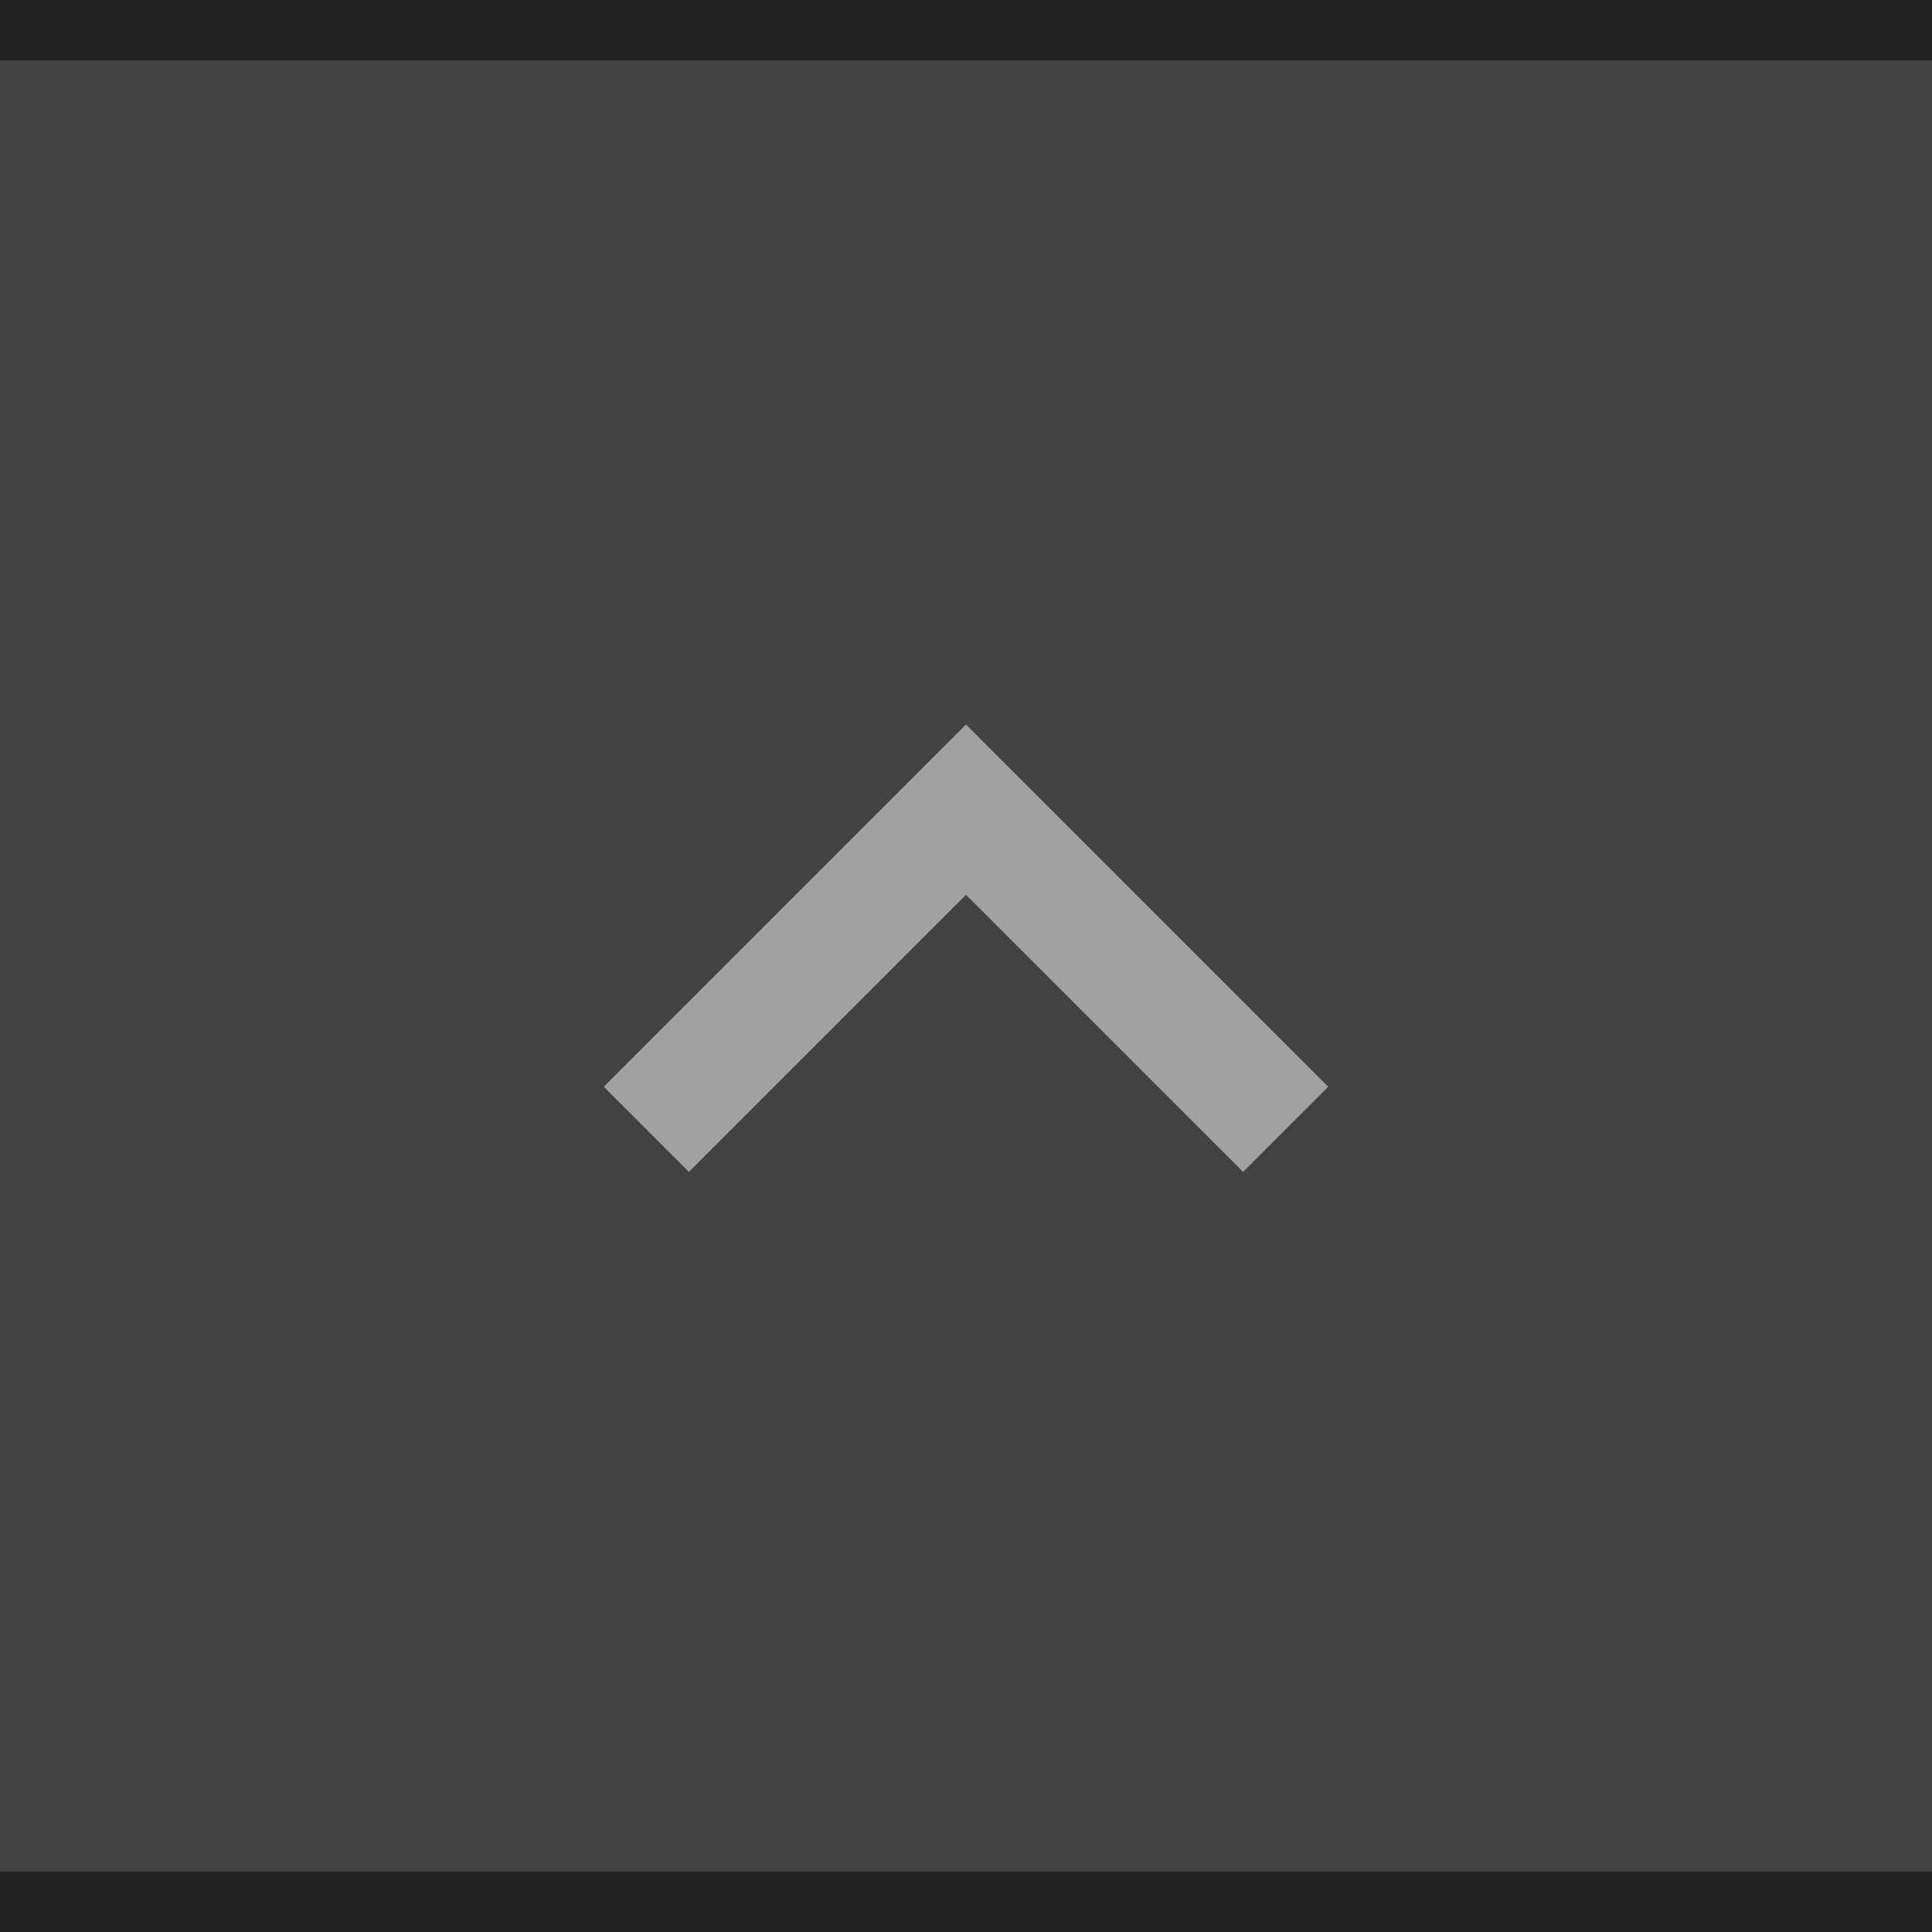
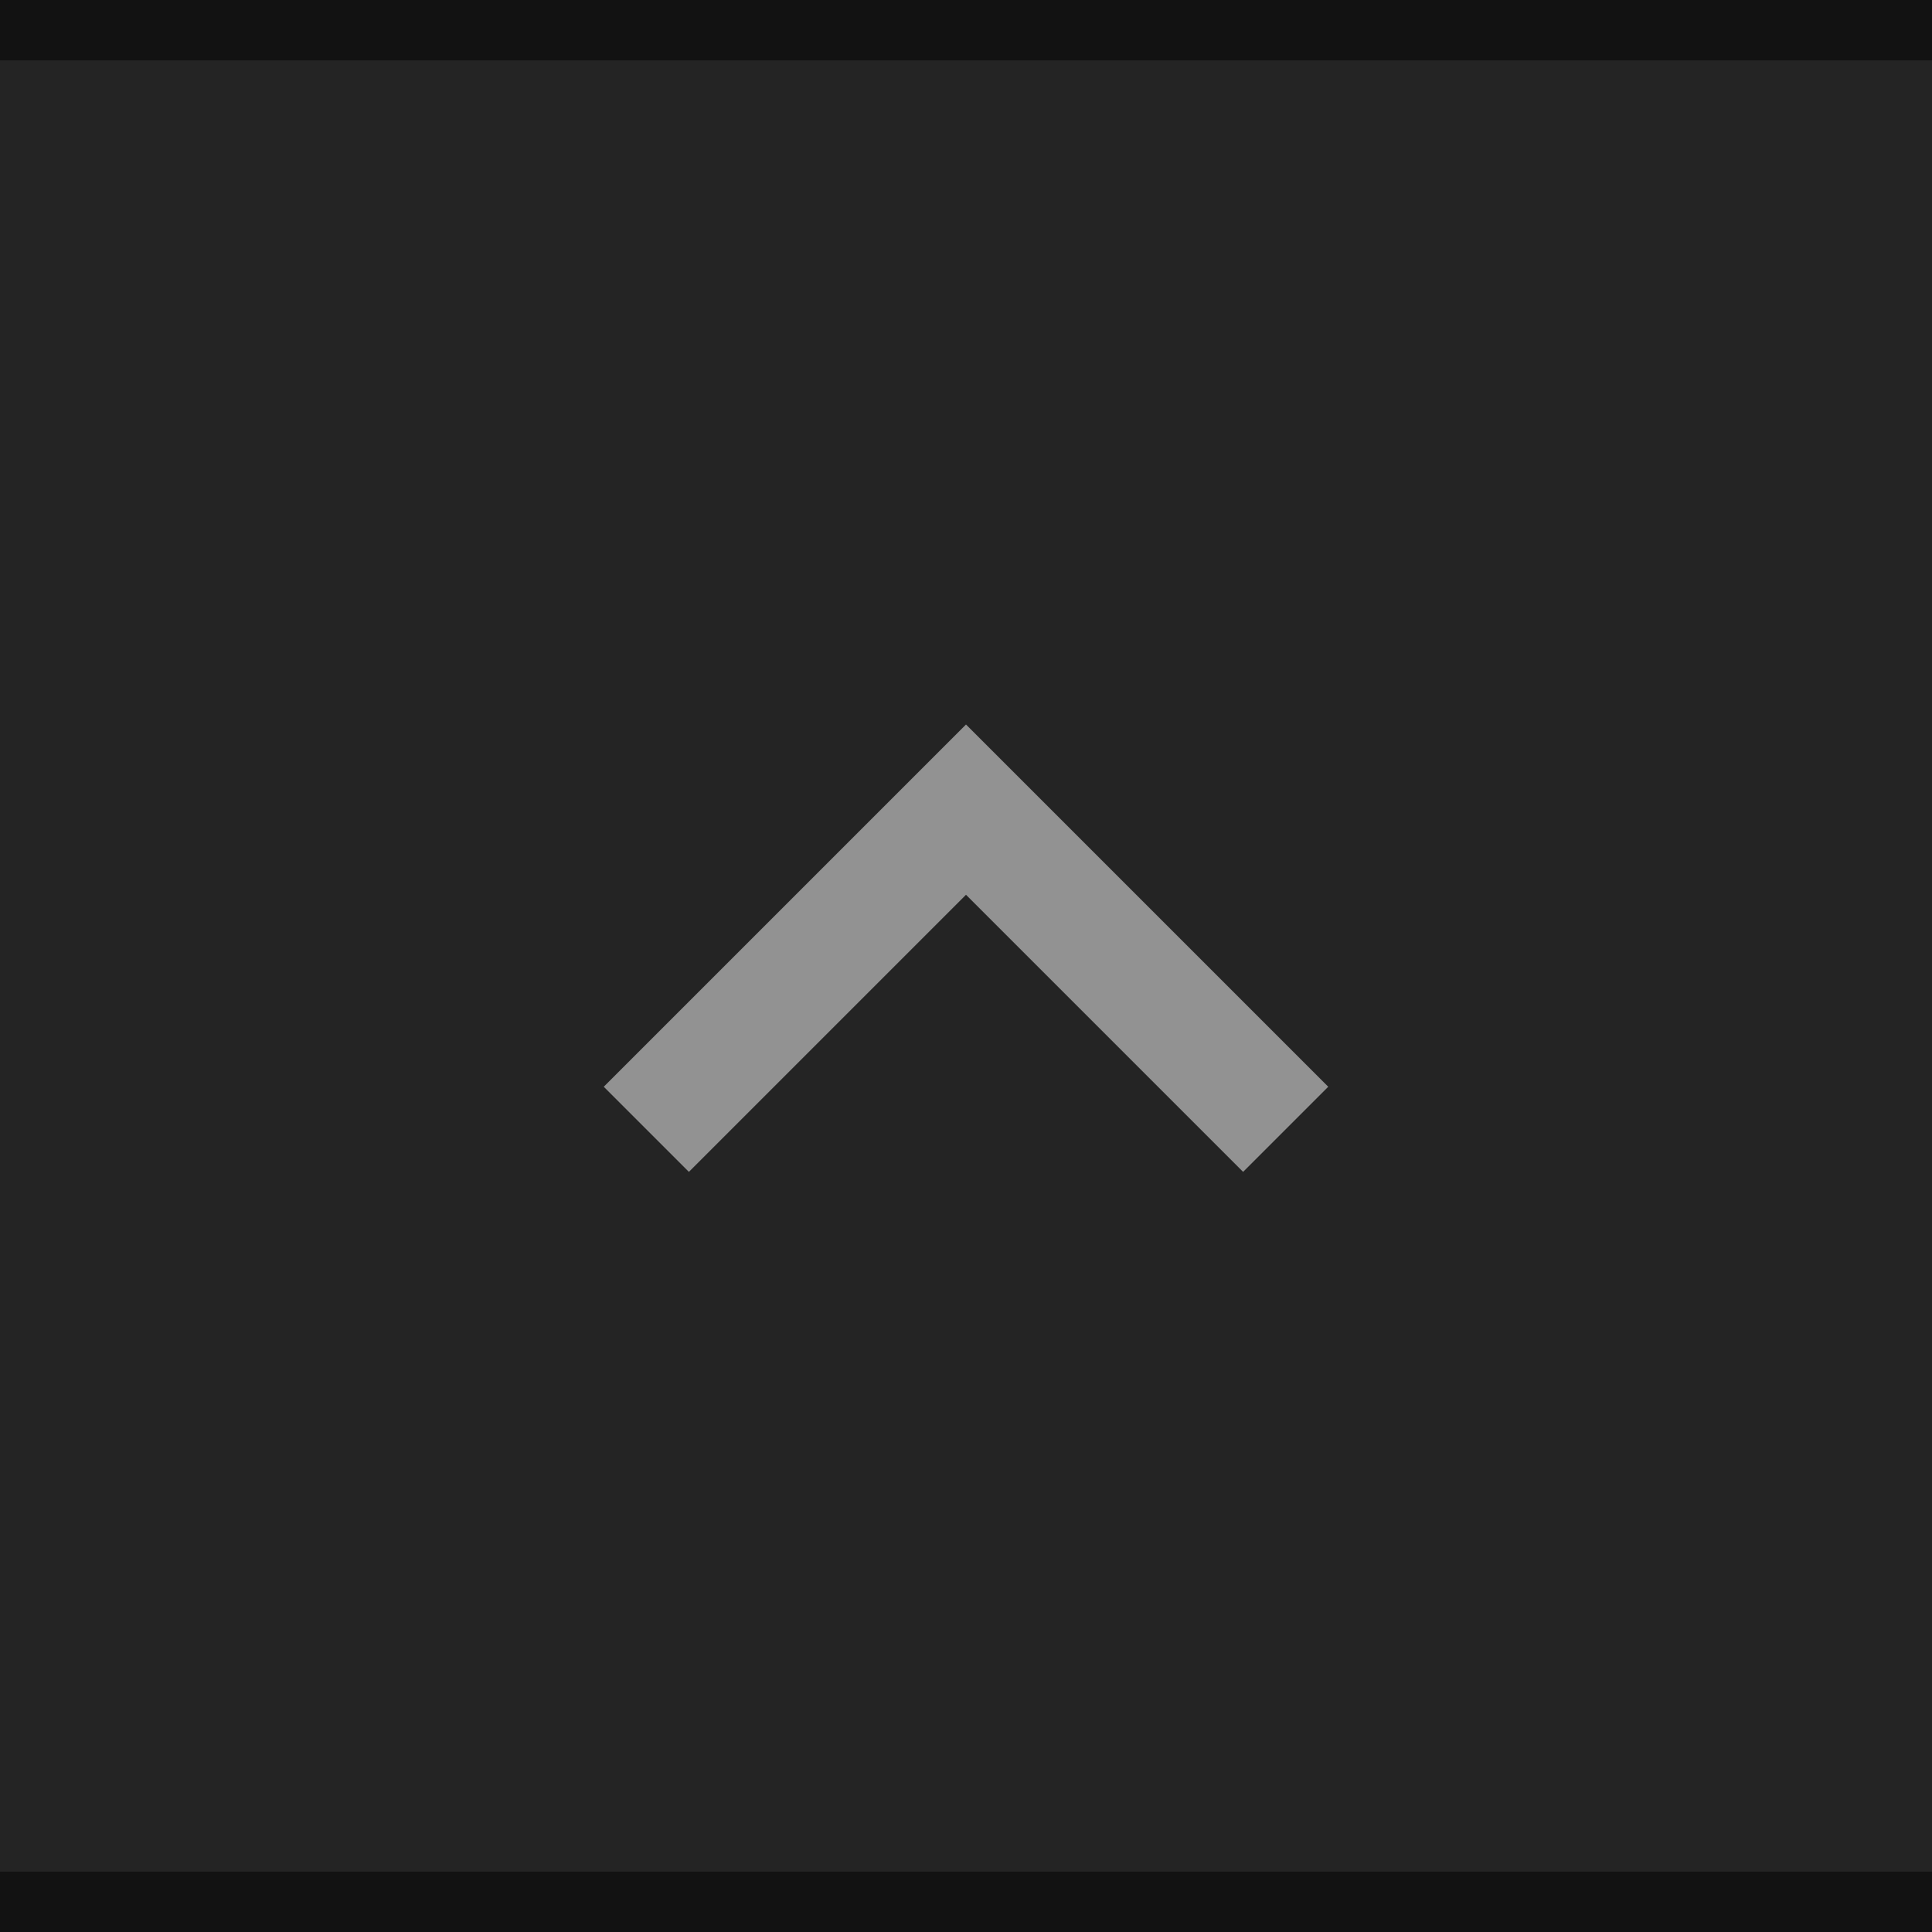
<svg xmlns="http://www.w3.org/2000/svg" width="32" height="32" viewBox="0 0 32 32" version="1.1" id="svg66">
  <defs id="defs70" />
-   <rect width="32" height="32" fill="#D6D6D6" id="rect56" style="fill:#424242;fill-opacity:1" />
-   <g style="opacity:0.5;fill:#ffffff;fill-opacity:1" fill="#000000" opacity="0.38" id="g64">
-     <circle cx="16" cy="16" r="12" opacity="0" id="circle60" style="fill:#ffffff;fill-opacity:1" />
-     <path d="m10 18 1.41 1.41 4.59-4.59 4.59 4.59 1.41-1.41-6-6z" id="path62" style="fill:#ffffff;fill-opacity:1" />
-   </g>
+   <rect width="32" height="32" fill="#D6D6D6" id="rect56" style="fill:#242424;fill-opacity:1" />
+   <path d="M 10,18 11.41,19.41 16,14.82 20.59,19.41 22,18 16,12 Z" id="path62" style="opacity:0.5;fill:#ffffff;fill-opacity:1" />
  <rect width="32" height="1" fill="#FFFFFF" fill-opacity="0.4" id="rect166" style="opacity:0.5;fill:#000000;fill-opacity:1" x="0" y="0" />
  <rect width="32" height="1" fill="#FFFFFF" fill-opacity="0.4" id="rect166-3" style="opacity:0.5;fill:#000000;fill-opacity:1" x="0" y="31" />
</svg>
